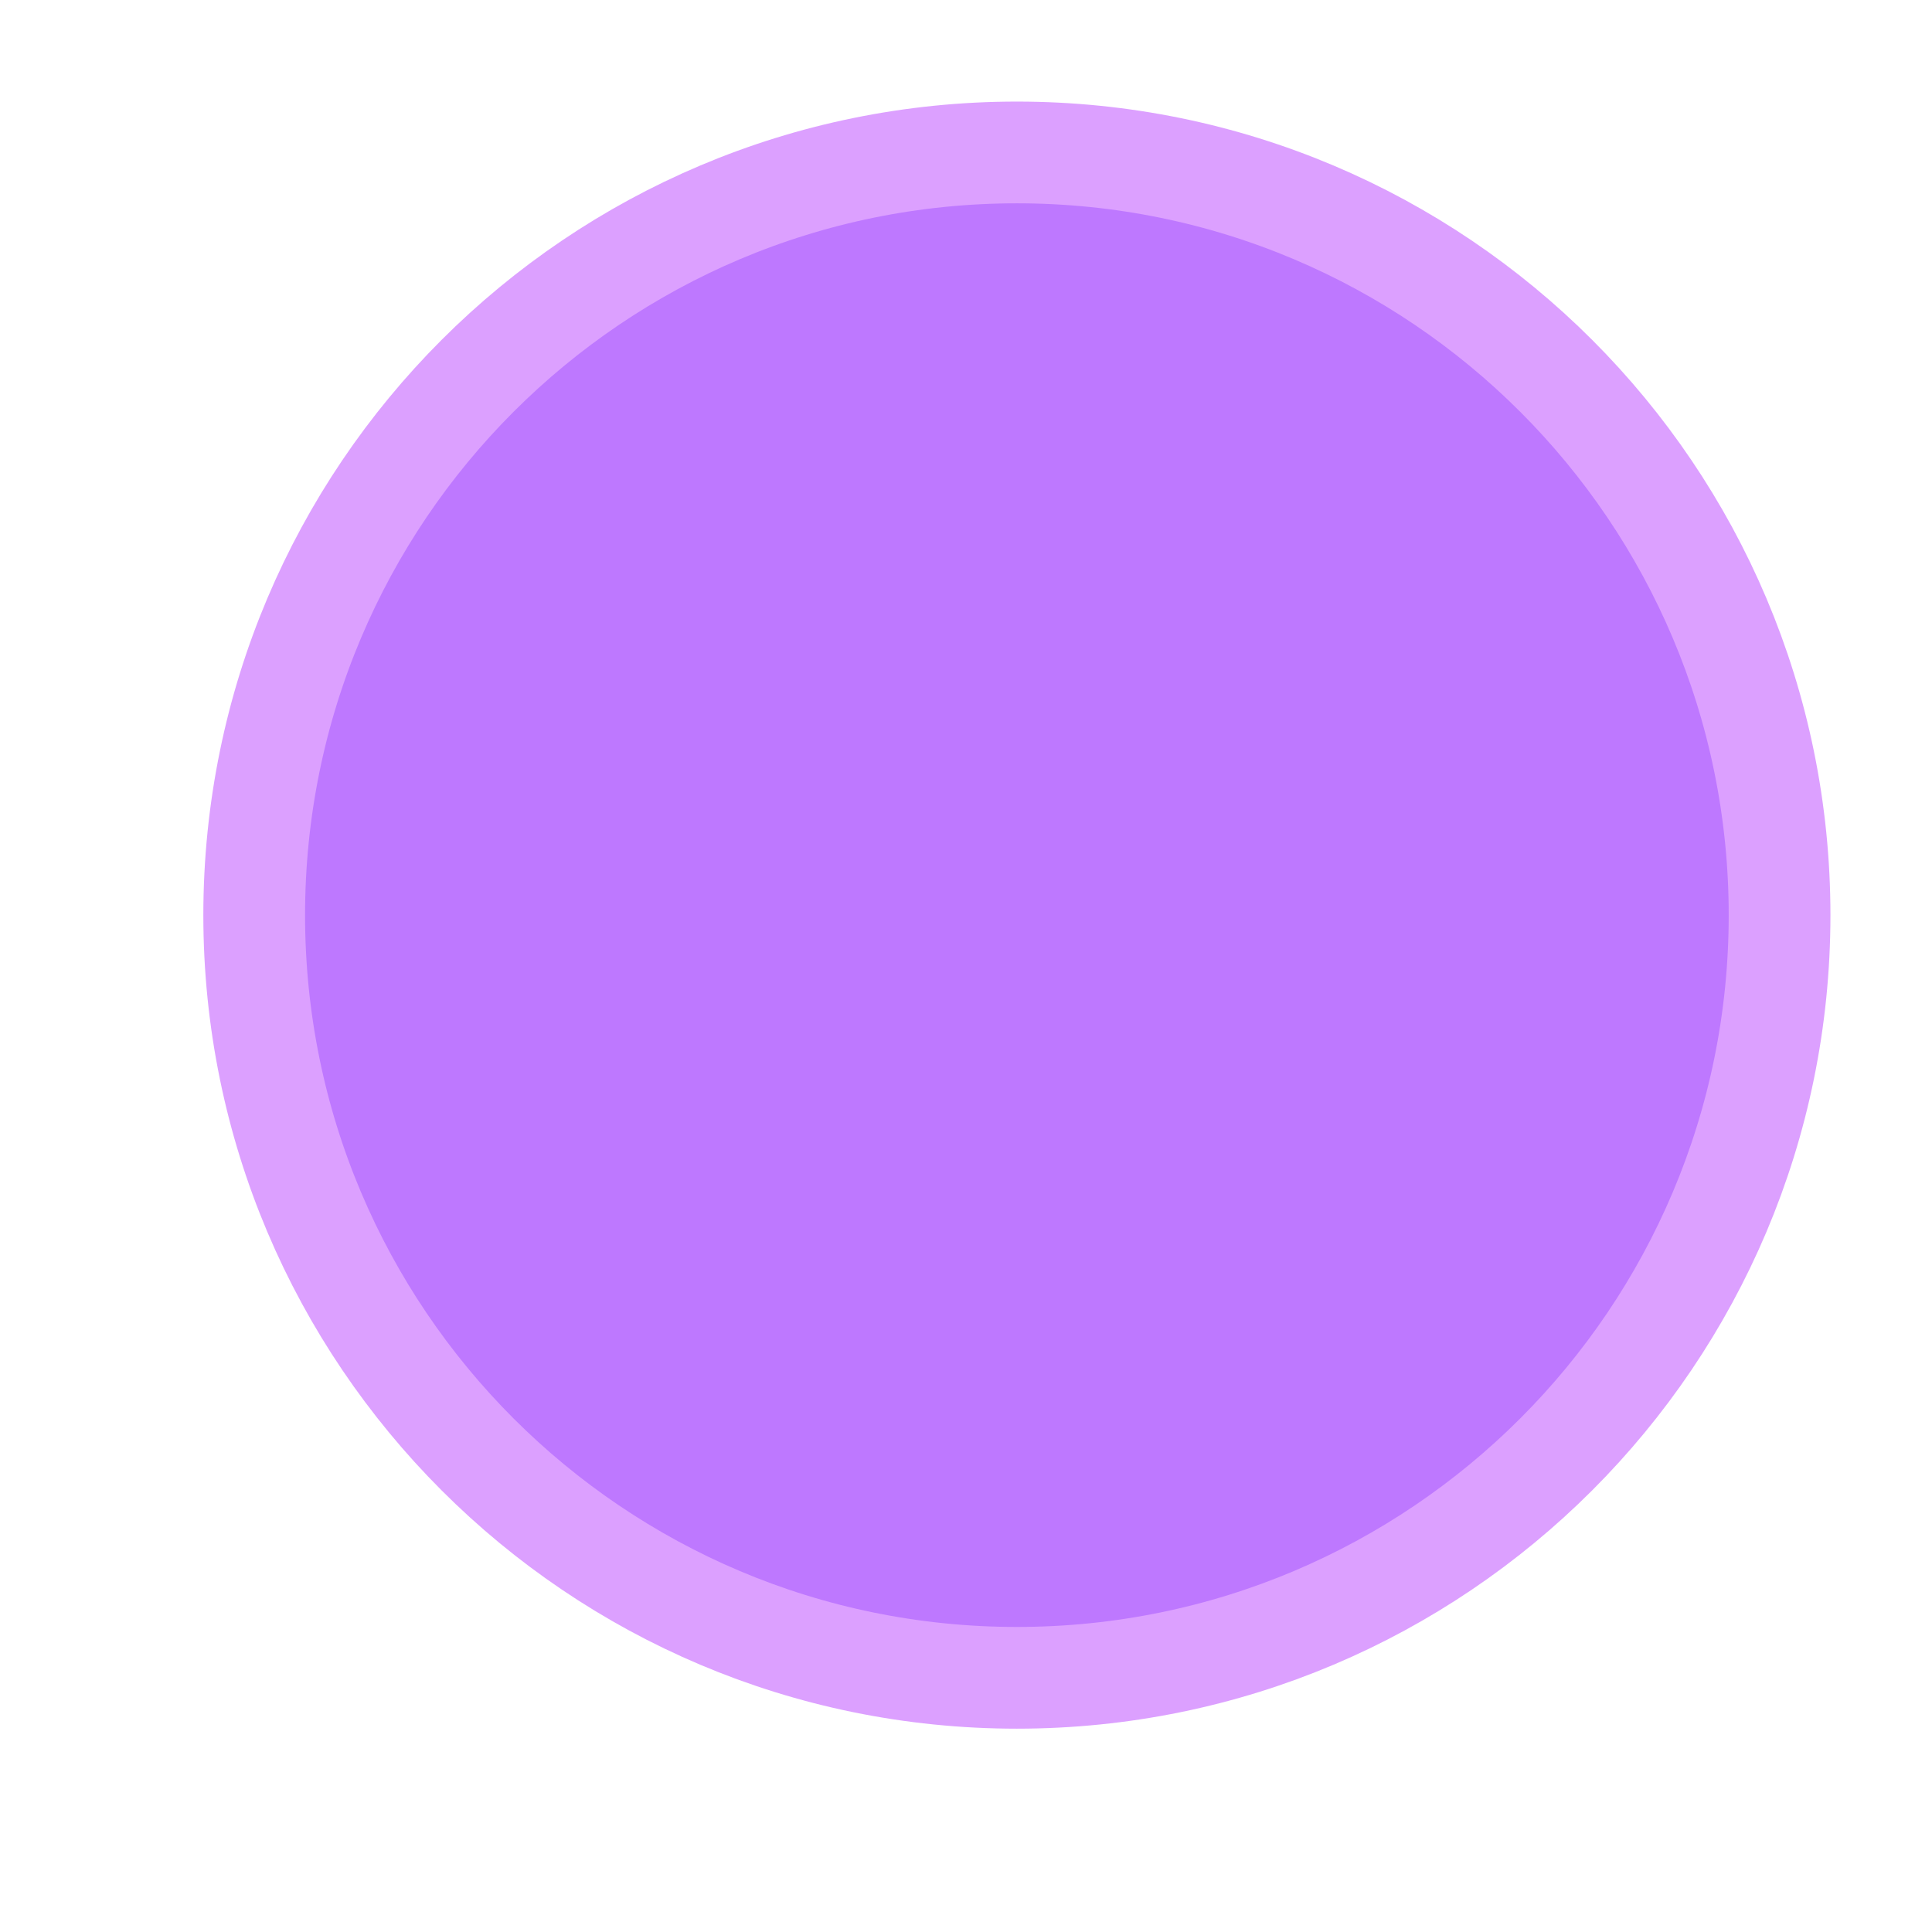
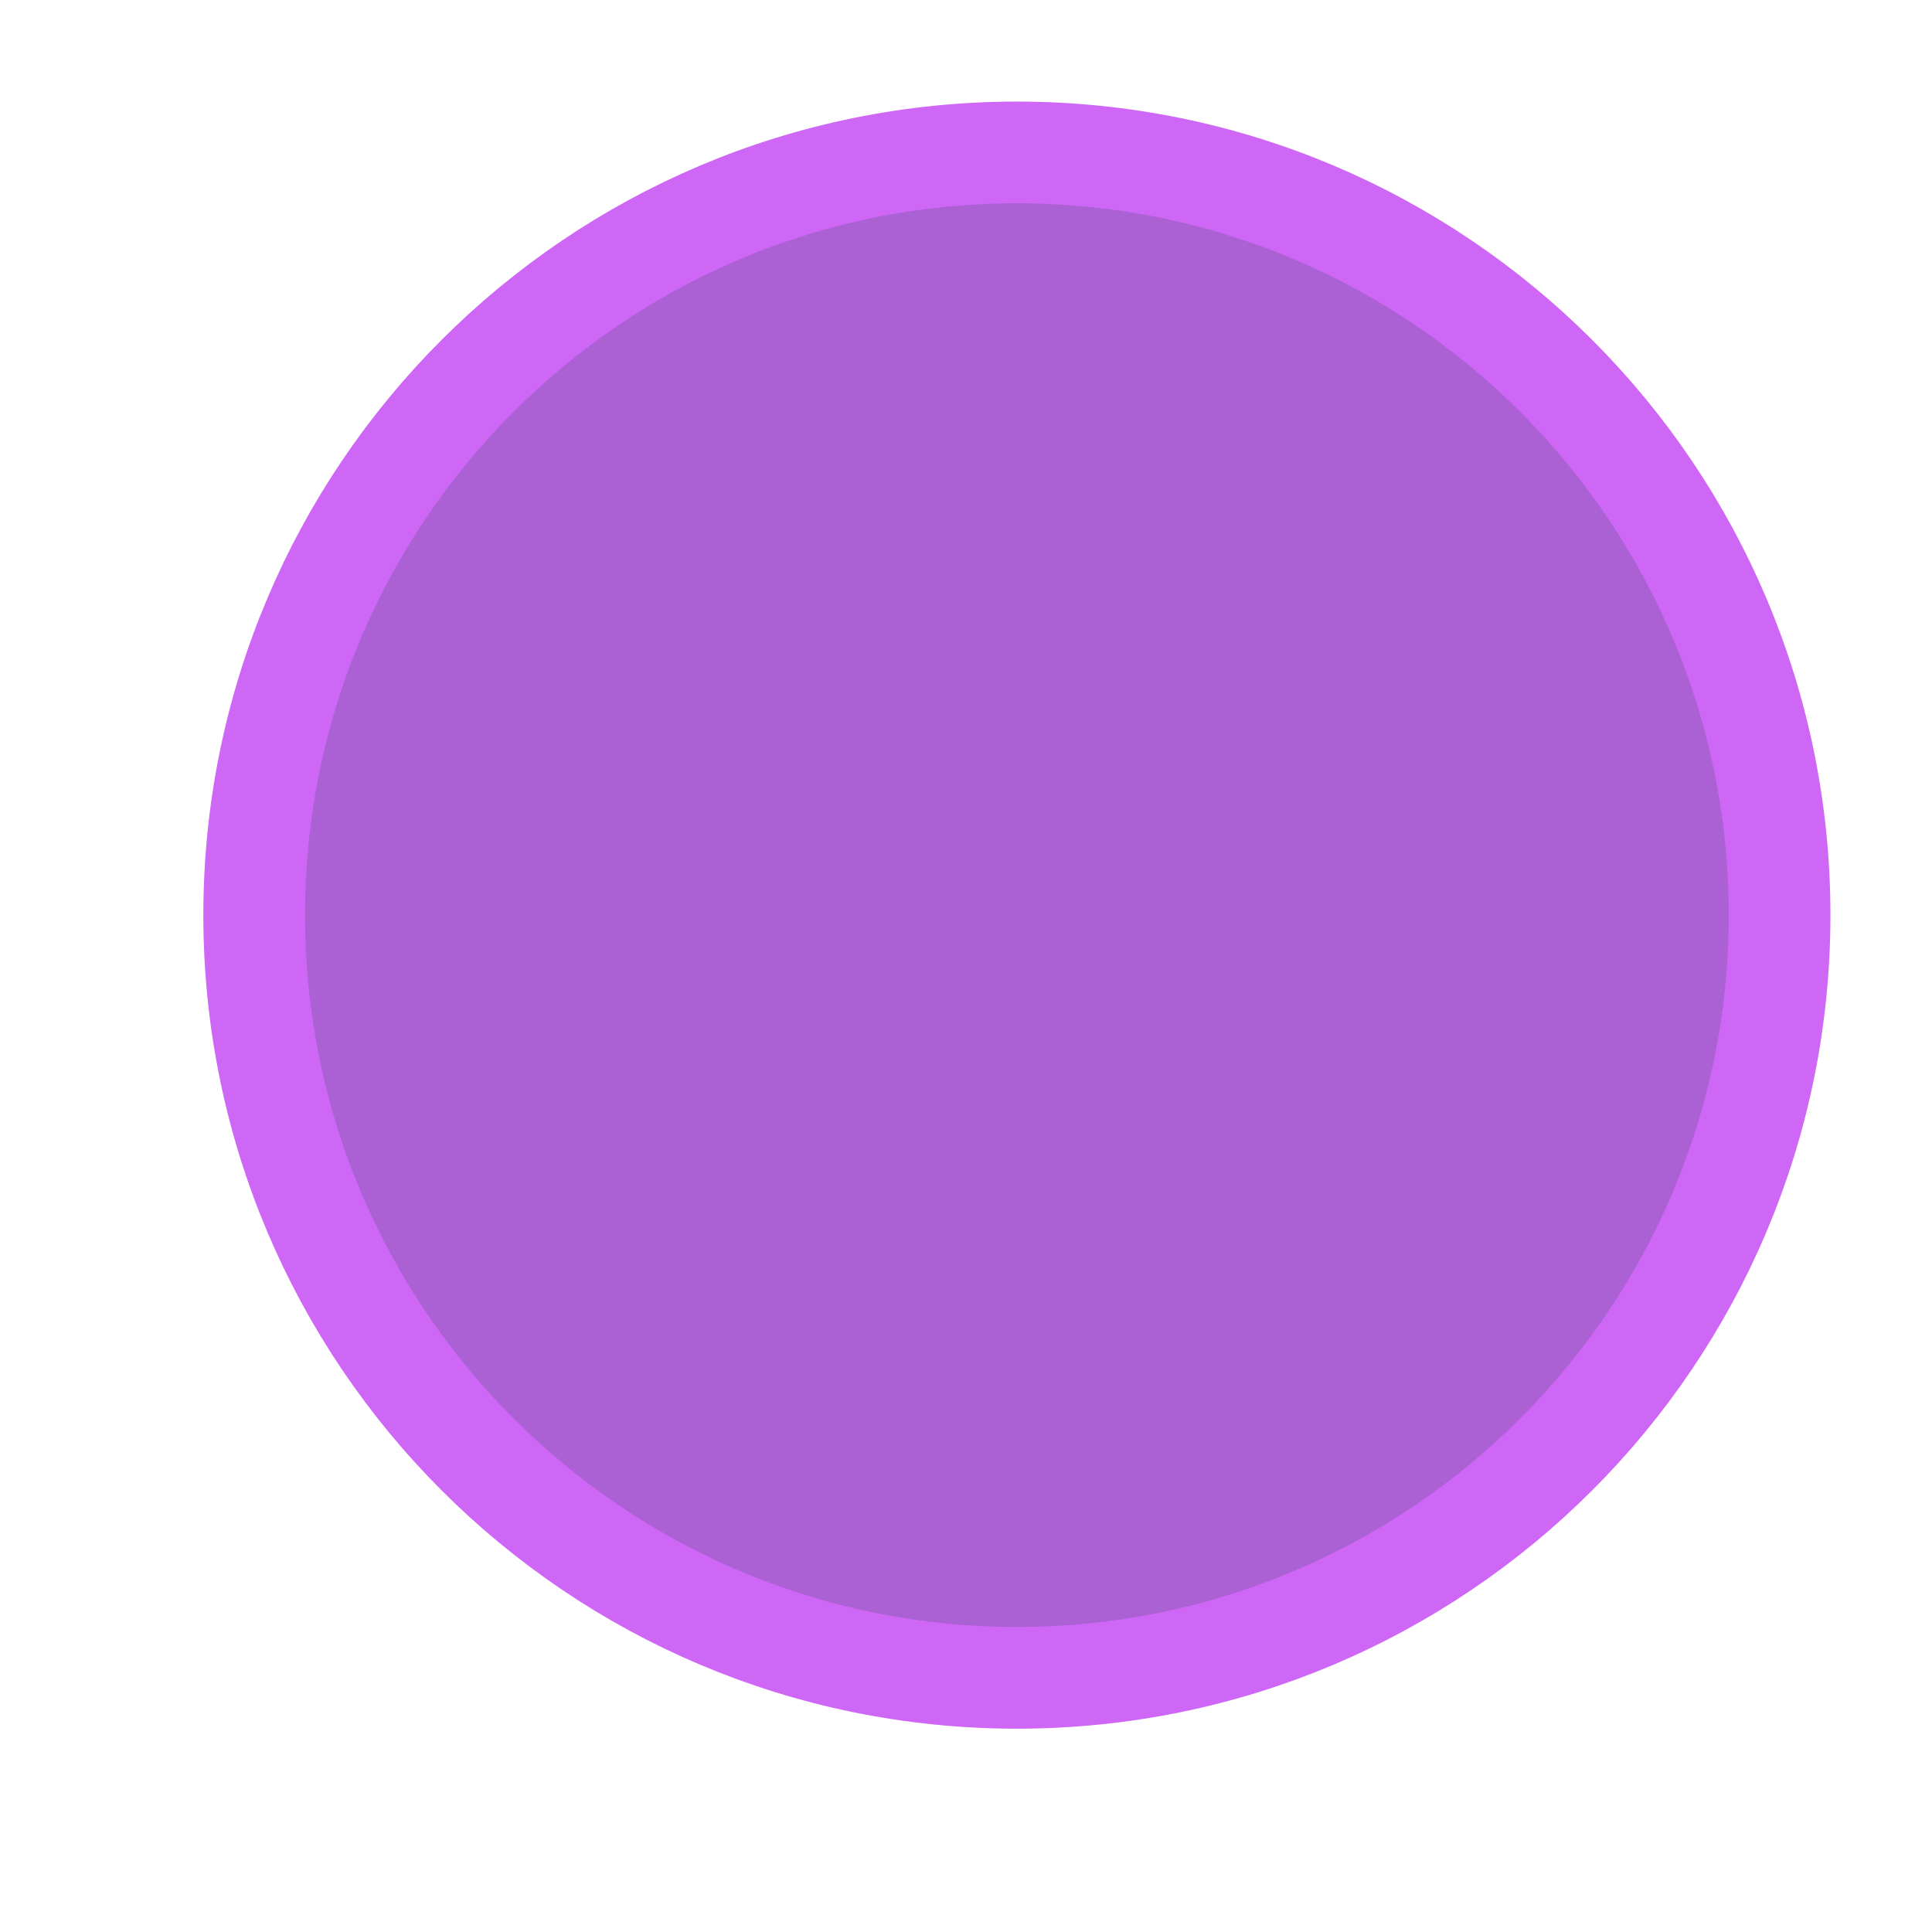
- <svg xmlns="http://www.w3.org/2000/svg" id="svg8" version="1.1" viewBox="0 0 5.027 5.027" height="19" width="19">
+ <svg xmlns="http://www.w3.org/2000/svg" width="19" height="19" viewBox="0 0 5.027 5.027" version="1.1" id="svg8">
  <defs id="defs2" />
-   <g transform="matrix(0.7519789,0,0,0.7519789,0.7885142,-219.0992)" id="layer1">
-     <circle r="2.639" cy="294.53" cx="2.47" id="path815" style="opacity:1;fill:#be78ff;fill-opacity:1;stroke:#dca0ff;stroke-width:0.352;stroke-linecap:round;stroke-linejoin:miter;stroke-miterlimit:4;stroke-dasharray:none;stroke-opacity:1;paint-order:markers fill stroke" />
+   <g id="layer1" transform="matrix(0.7519789,0,0,0.7519789,0.7885142,-219.0992)">
+     <circle style="opacity:1;fill:#ab60d4;fill-opacity:1;stroke:#ce67f6;stroke-width:0.352;stroke-linecap:round;stroke-linejoin:miter;stroke-miterlimit:4;stroke-dasharray:none;stroke-opacity:1;paint-order:markers fill stroke" id="path815" cx="2.47" cy="294.53" r="2.639" />
  </g>
</svg>
